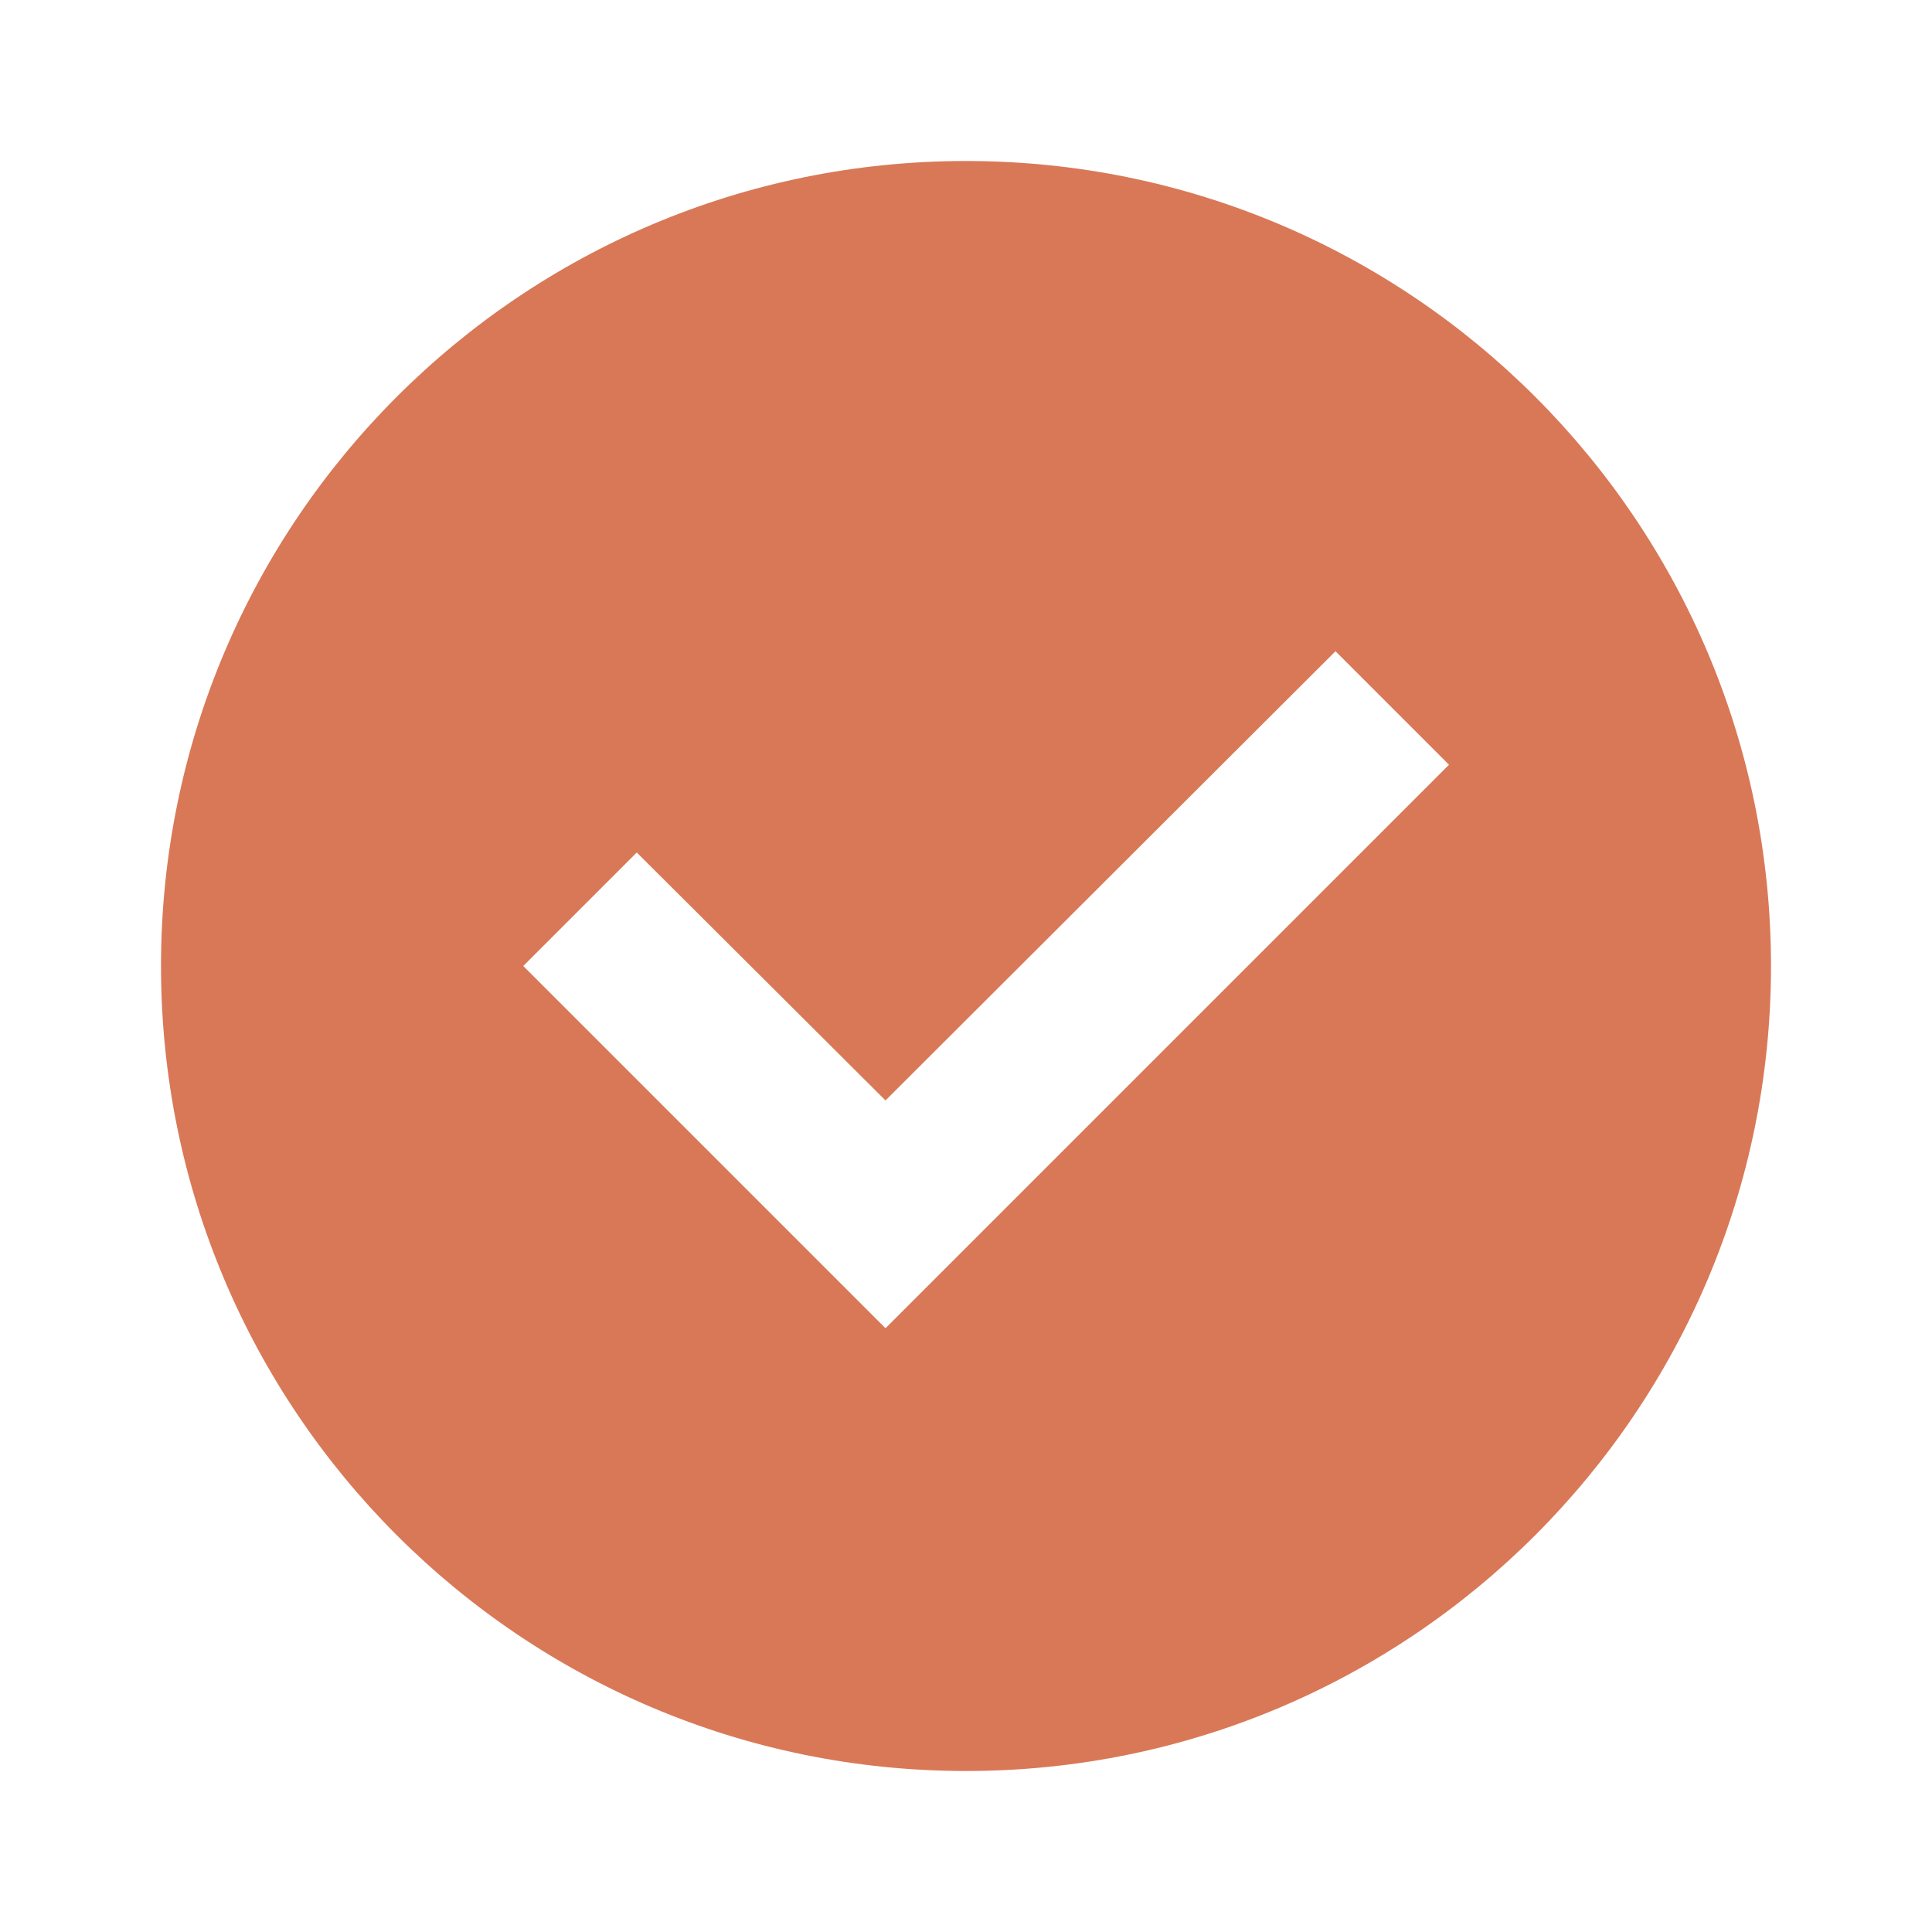
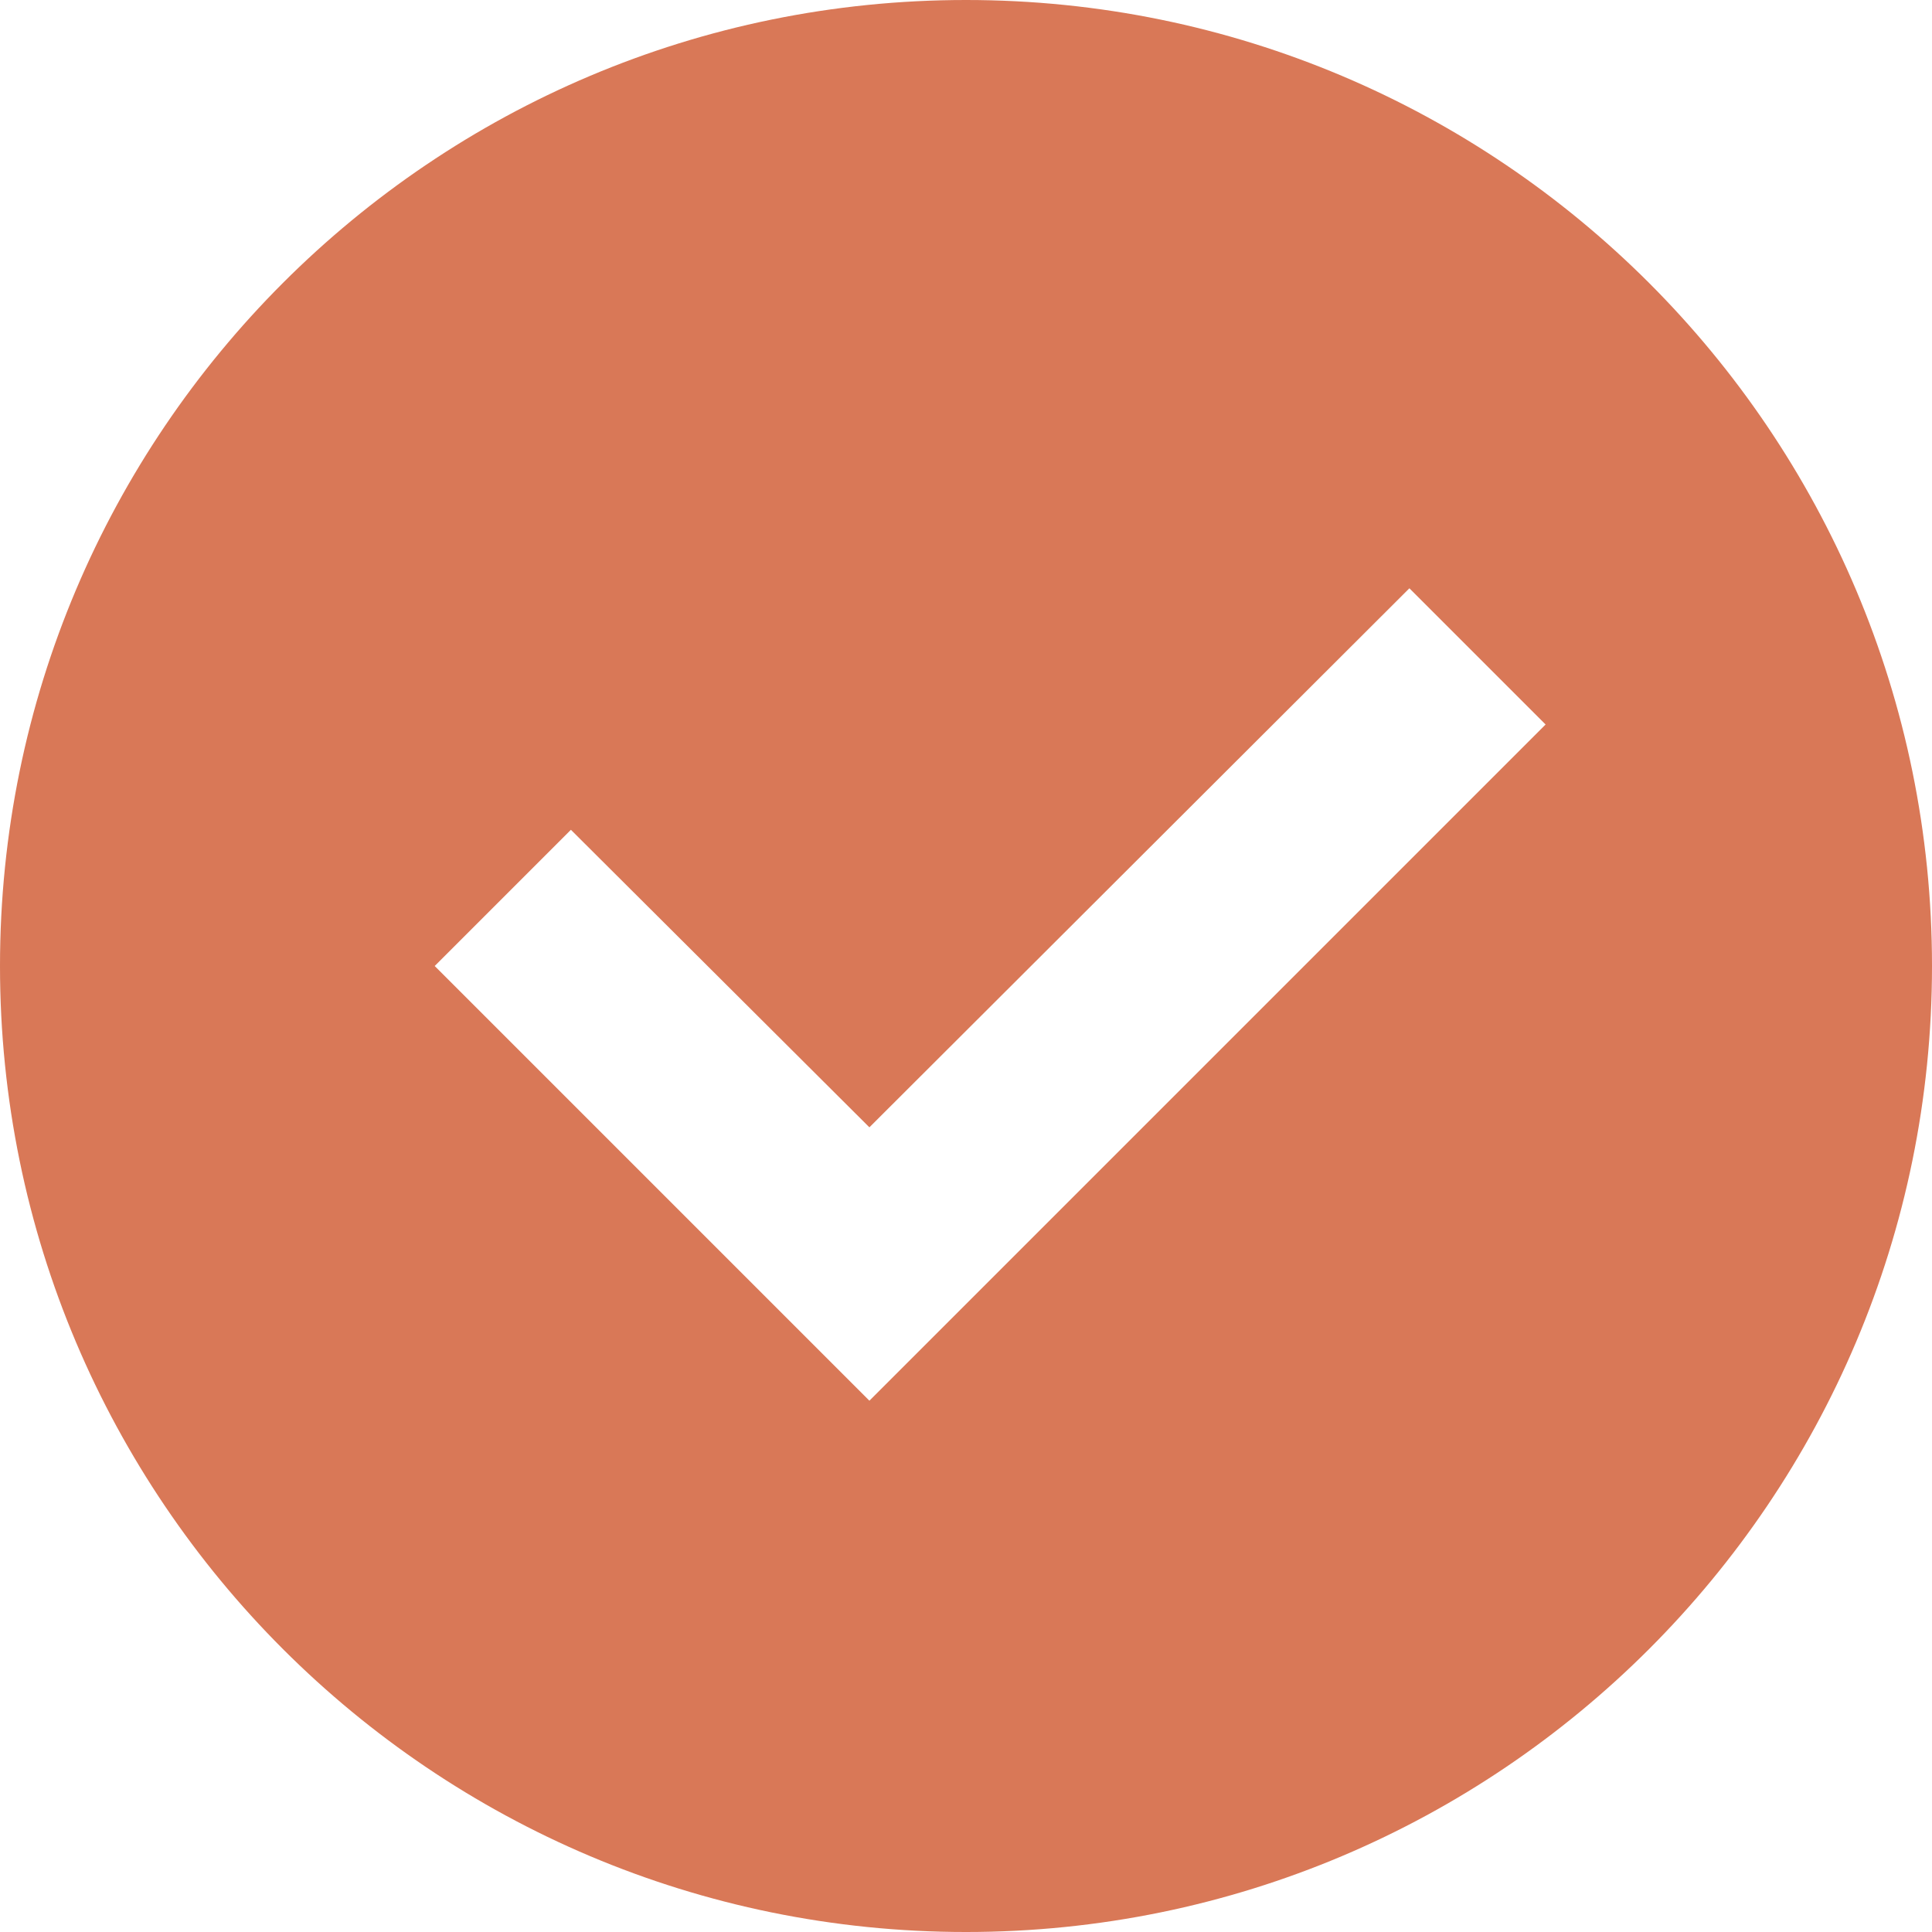
- <svg xmlns="http://www.w3.org/2000/svg" t="1776651098937" class="icon" viewBox="0 0 1024 1024" version="1.1" p-id="3696" width="200" height="200">
+ <svg xmlns="http://www.w3.org/2000/svg" t="1776651098937" class="icon" viewBox="85.333 85.333 853.333 853.333" version="1.1" p-id="3696" width="200" height="200">
  <path d="M512 85.333a426.667 426.667 0 0 1 426.667 426.667 426.667 426.667 0 0 1-426.667 426.667A426.667 426.667 0 0 1 85.333 512 426.667 426.667 0 0 1 512 85.333m-42.667 618.667l298.667-298.667-60.16-60.16L469.333 583.253l-131.84-131.413L277.333 512l192 192z" fill="#D97857" p-id="3697" data-spm-anchor-id="a313x.search_index.0.i6.77e53a81VLorkv" class="selected" />
</svg>
